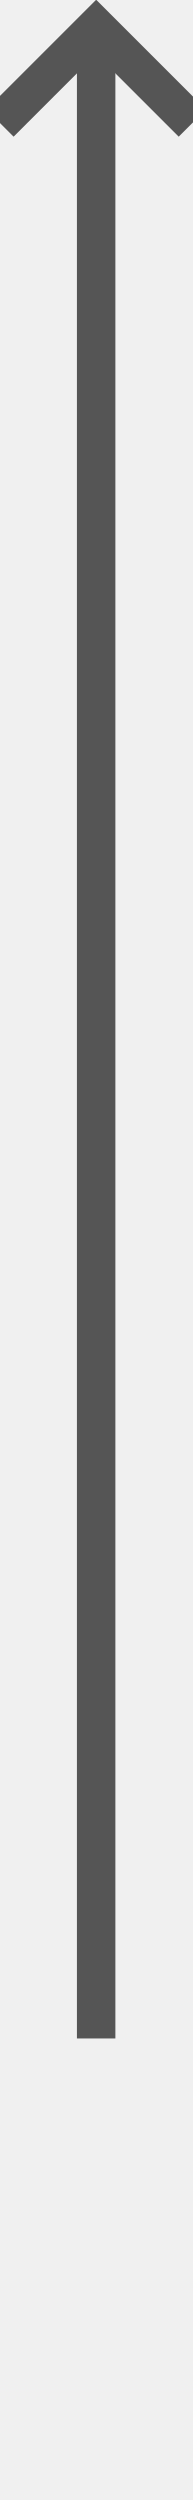
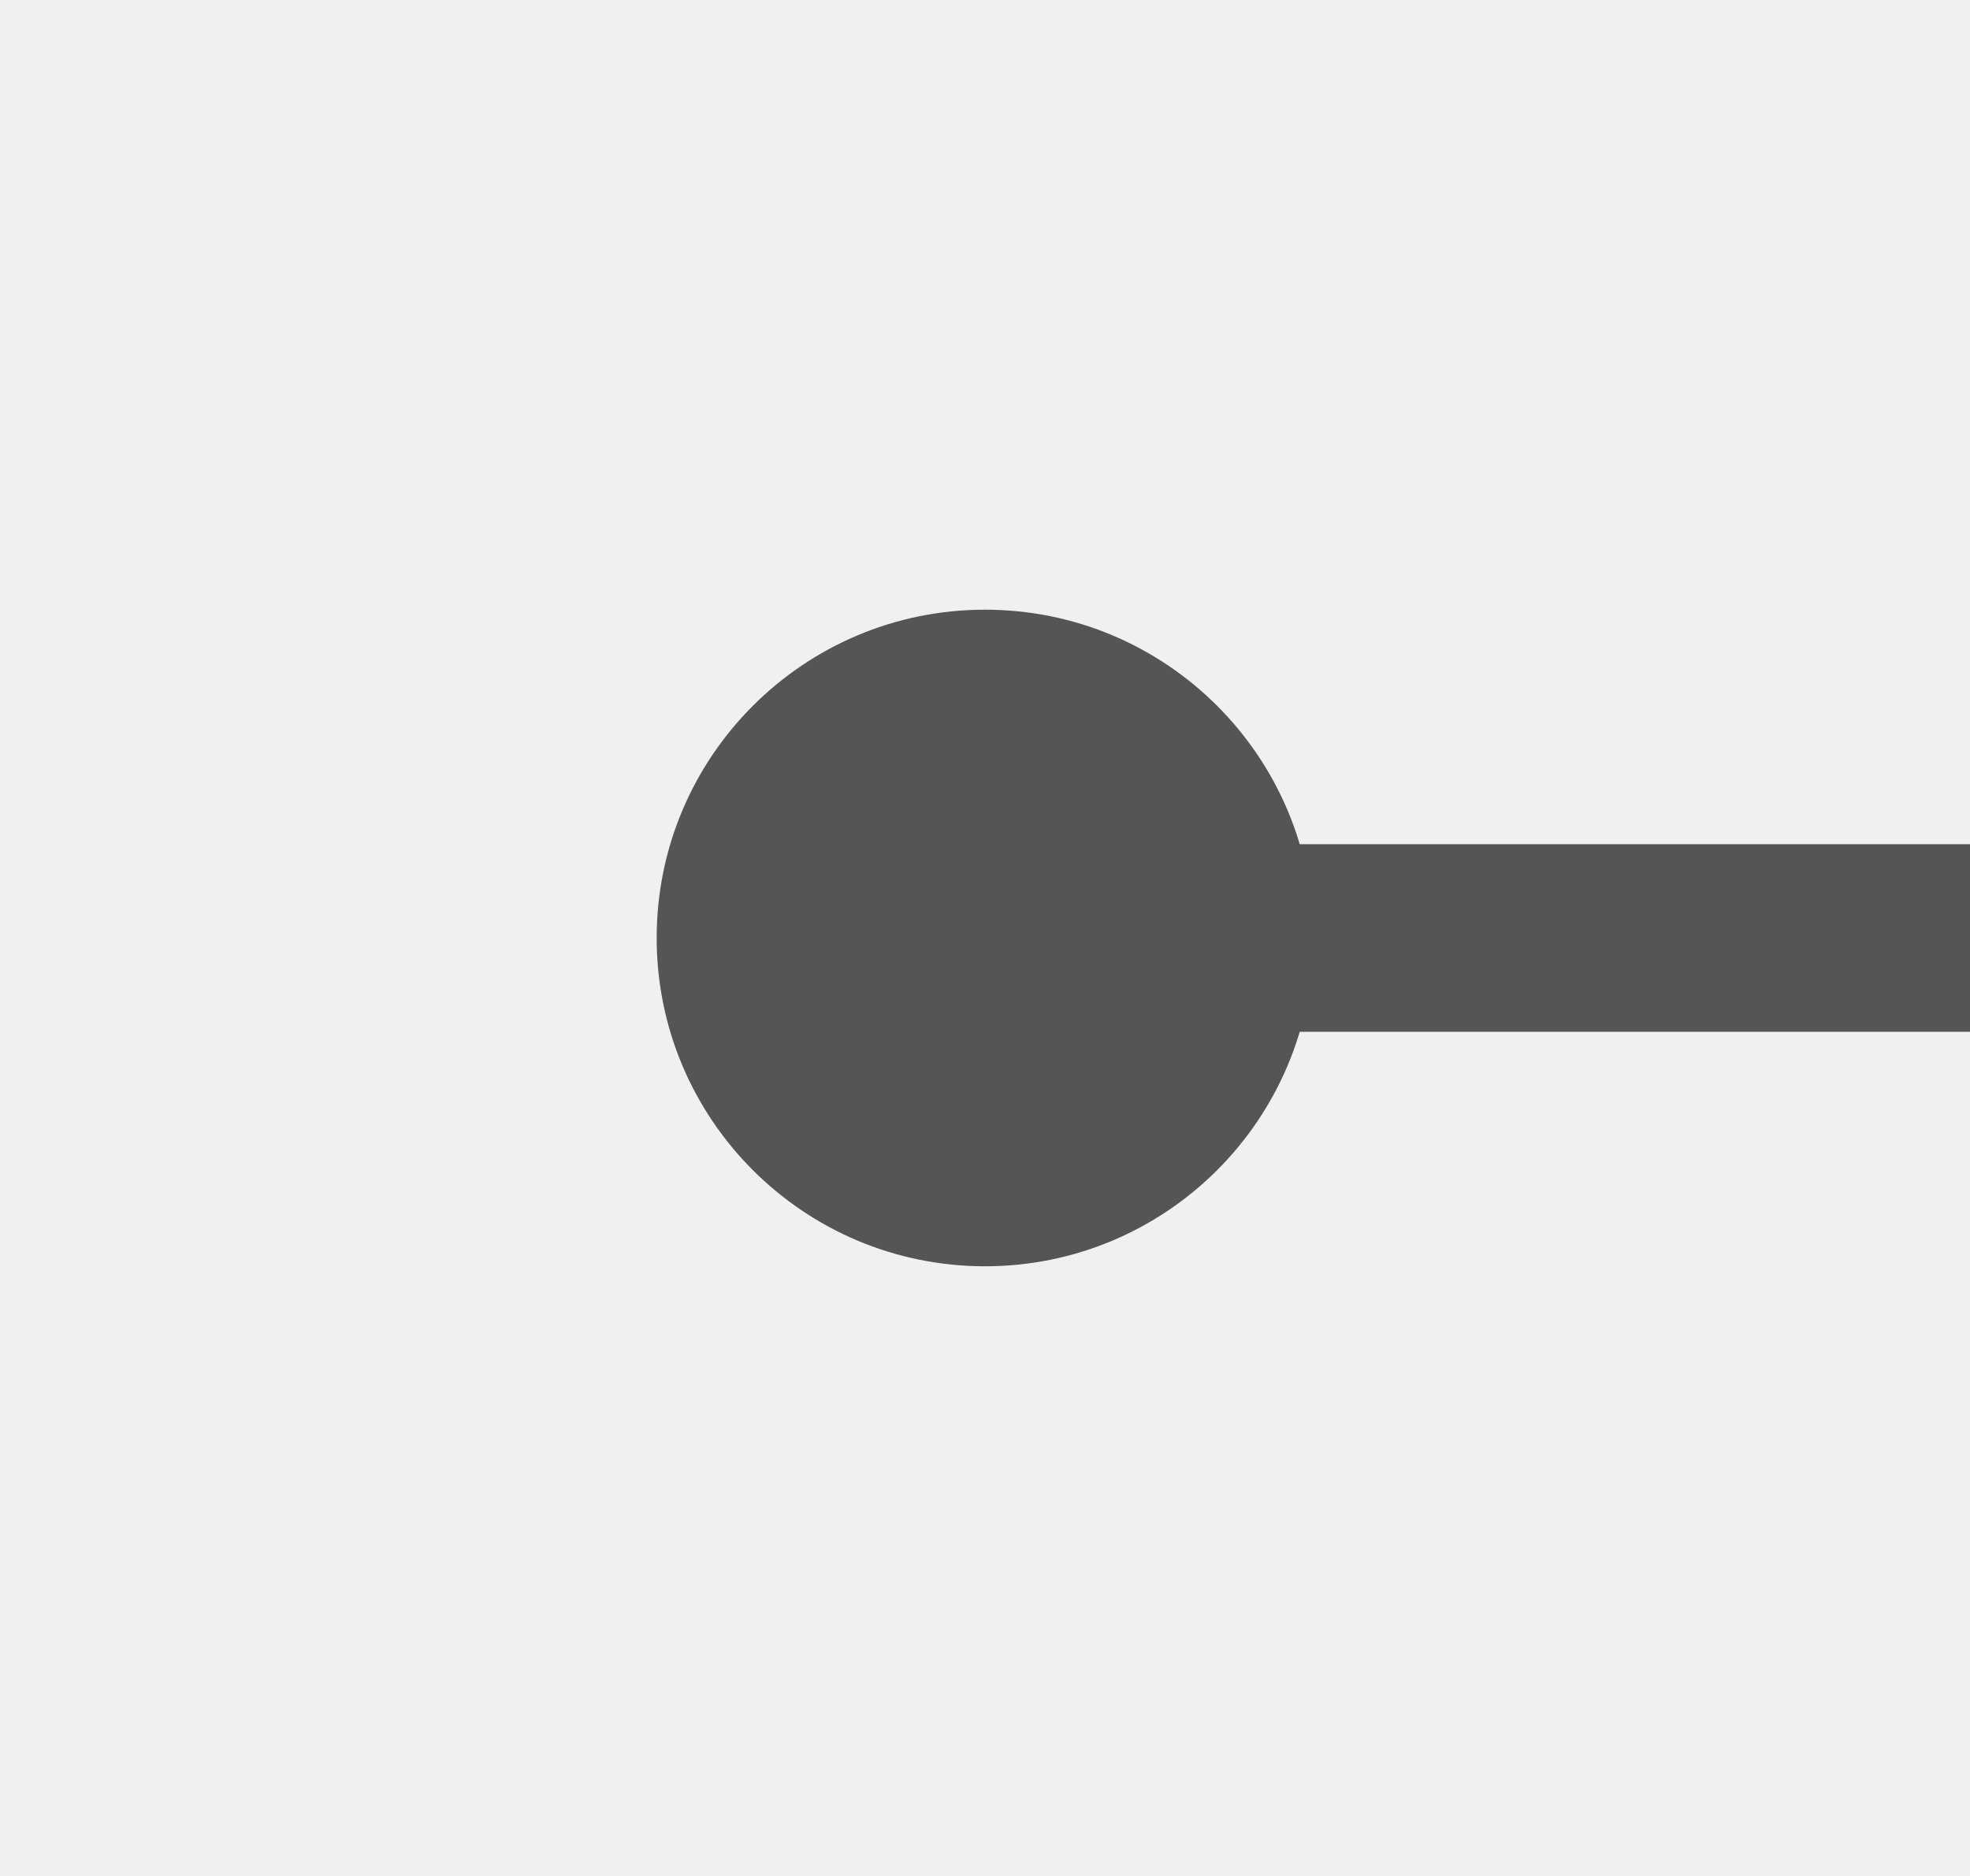
- <svg xmlns="http://www.w3.org/2000/svg" version="1.1" width="10px" height="130px" preserveAspectRatio="xMidYMin meet" viewBox="2304 4560 8 130">
-   <defs>
-     <mask fill="white" id="Clip243">
-       <path d="M 2303 4666  L 2345 4666  L 2345 4705  L 2303 4705  Z M 2298 4550  L 2474 4550  L 2474 4705  L 2298 4705  Z " fill-rule="evenodd" />
-     </mask>
-   </defs>
-   <path d="M 2463 4685  L 2308 4685  L 2308 4562  " stroke-width="2" stroke-dasharray="0" stroke="rgba(85, 85, 85, 1)" fill="none" class="stroke" mask="url(#Clip243)" />
-   <path d="M 2461.5 4681.5  A 3.5 3.5 0 0 0 2458 4685 A 3.5 3.5 0 0 0 2461.5 4688.5 A 3.5 3.5 0 0 0 2465 4685 A 3.5 3.5 0 0 0 2461.5 4681.5 Z M 2303.707 4567.107  L 2308 4562.814  L 2312.293 4567.107  L 2313.707 4565.693  L 2308.707 4560.693  L 2308 4559.986  L 2307.293 4560.693  L 2302.293 4565.693  L 2303.707 4567.107  Z " fill-rule="nonzero" fill="rgba(85, 85, 85, 1)" stroke="none" class="fill" mask="url(#Clip243)" />
+ <svg xmlns="http://www.w3.org/2000/svg" version="1.1" width="21px" height="20px" preserveAspectRatio="xMinYMid meet" viewBox="2985 4496 21 18">
+   <path d="M 2994 4505  L 3457 4505  " stroke-width="2" stroke-dasharray="0" stroke="rgba(85, 85, 85, 1)" fill="none" class="stroke" />
+   <path d="M 2995.5 4501.5  A 3.5 3.5 0 0 0 2992 4505 A 3.5 3.5 0 0 0 2995.5 4508.5 A 3.5 3.5 0 0 0 2999 4505 A 3.5 3.5 0 0 0 2995.5 4501.5 Z M 3451.893 4500.707  L 3456.186 4505  L 3451.893 4509.293  L 3453.307 4510.707  L 3458.307 4505.707  L 3459.014 4505  L 3458.307 4504.293  L 3453.307 4499.293  L 3451.893 4500.707  Z " fill-rule="nonzero" fill="rgba(85, 85, 85, 1)" stroke="none" class="fill" />
</svg>
